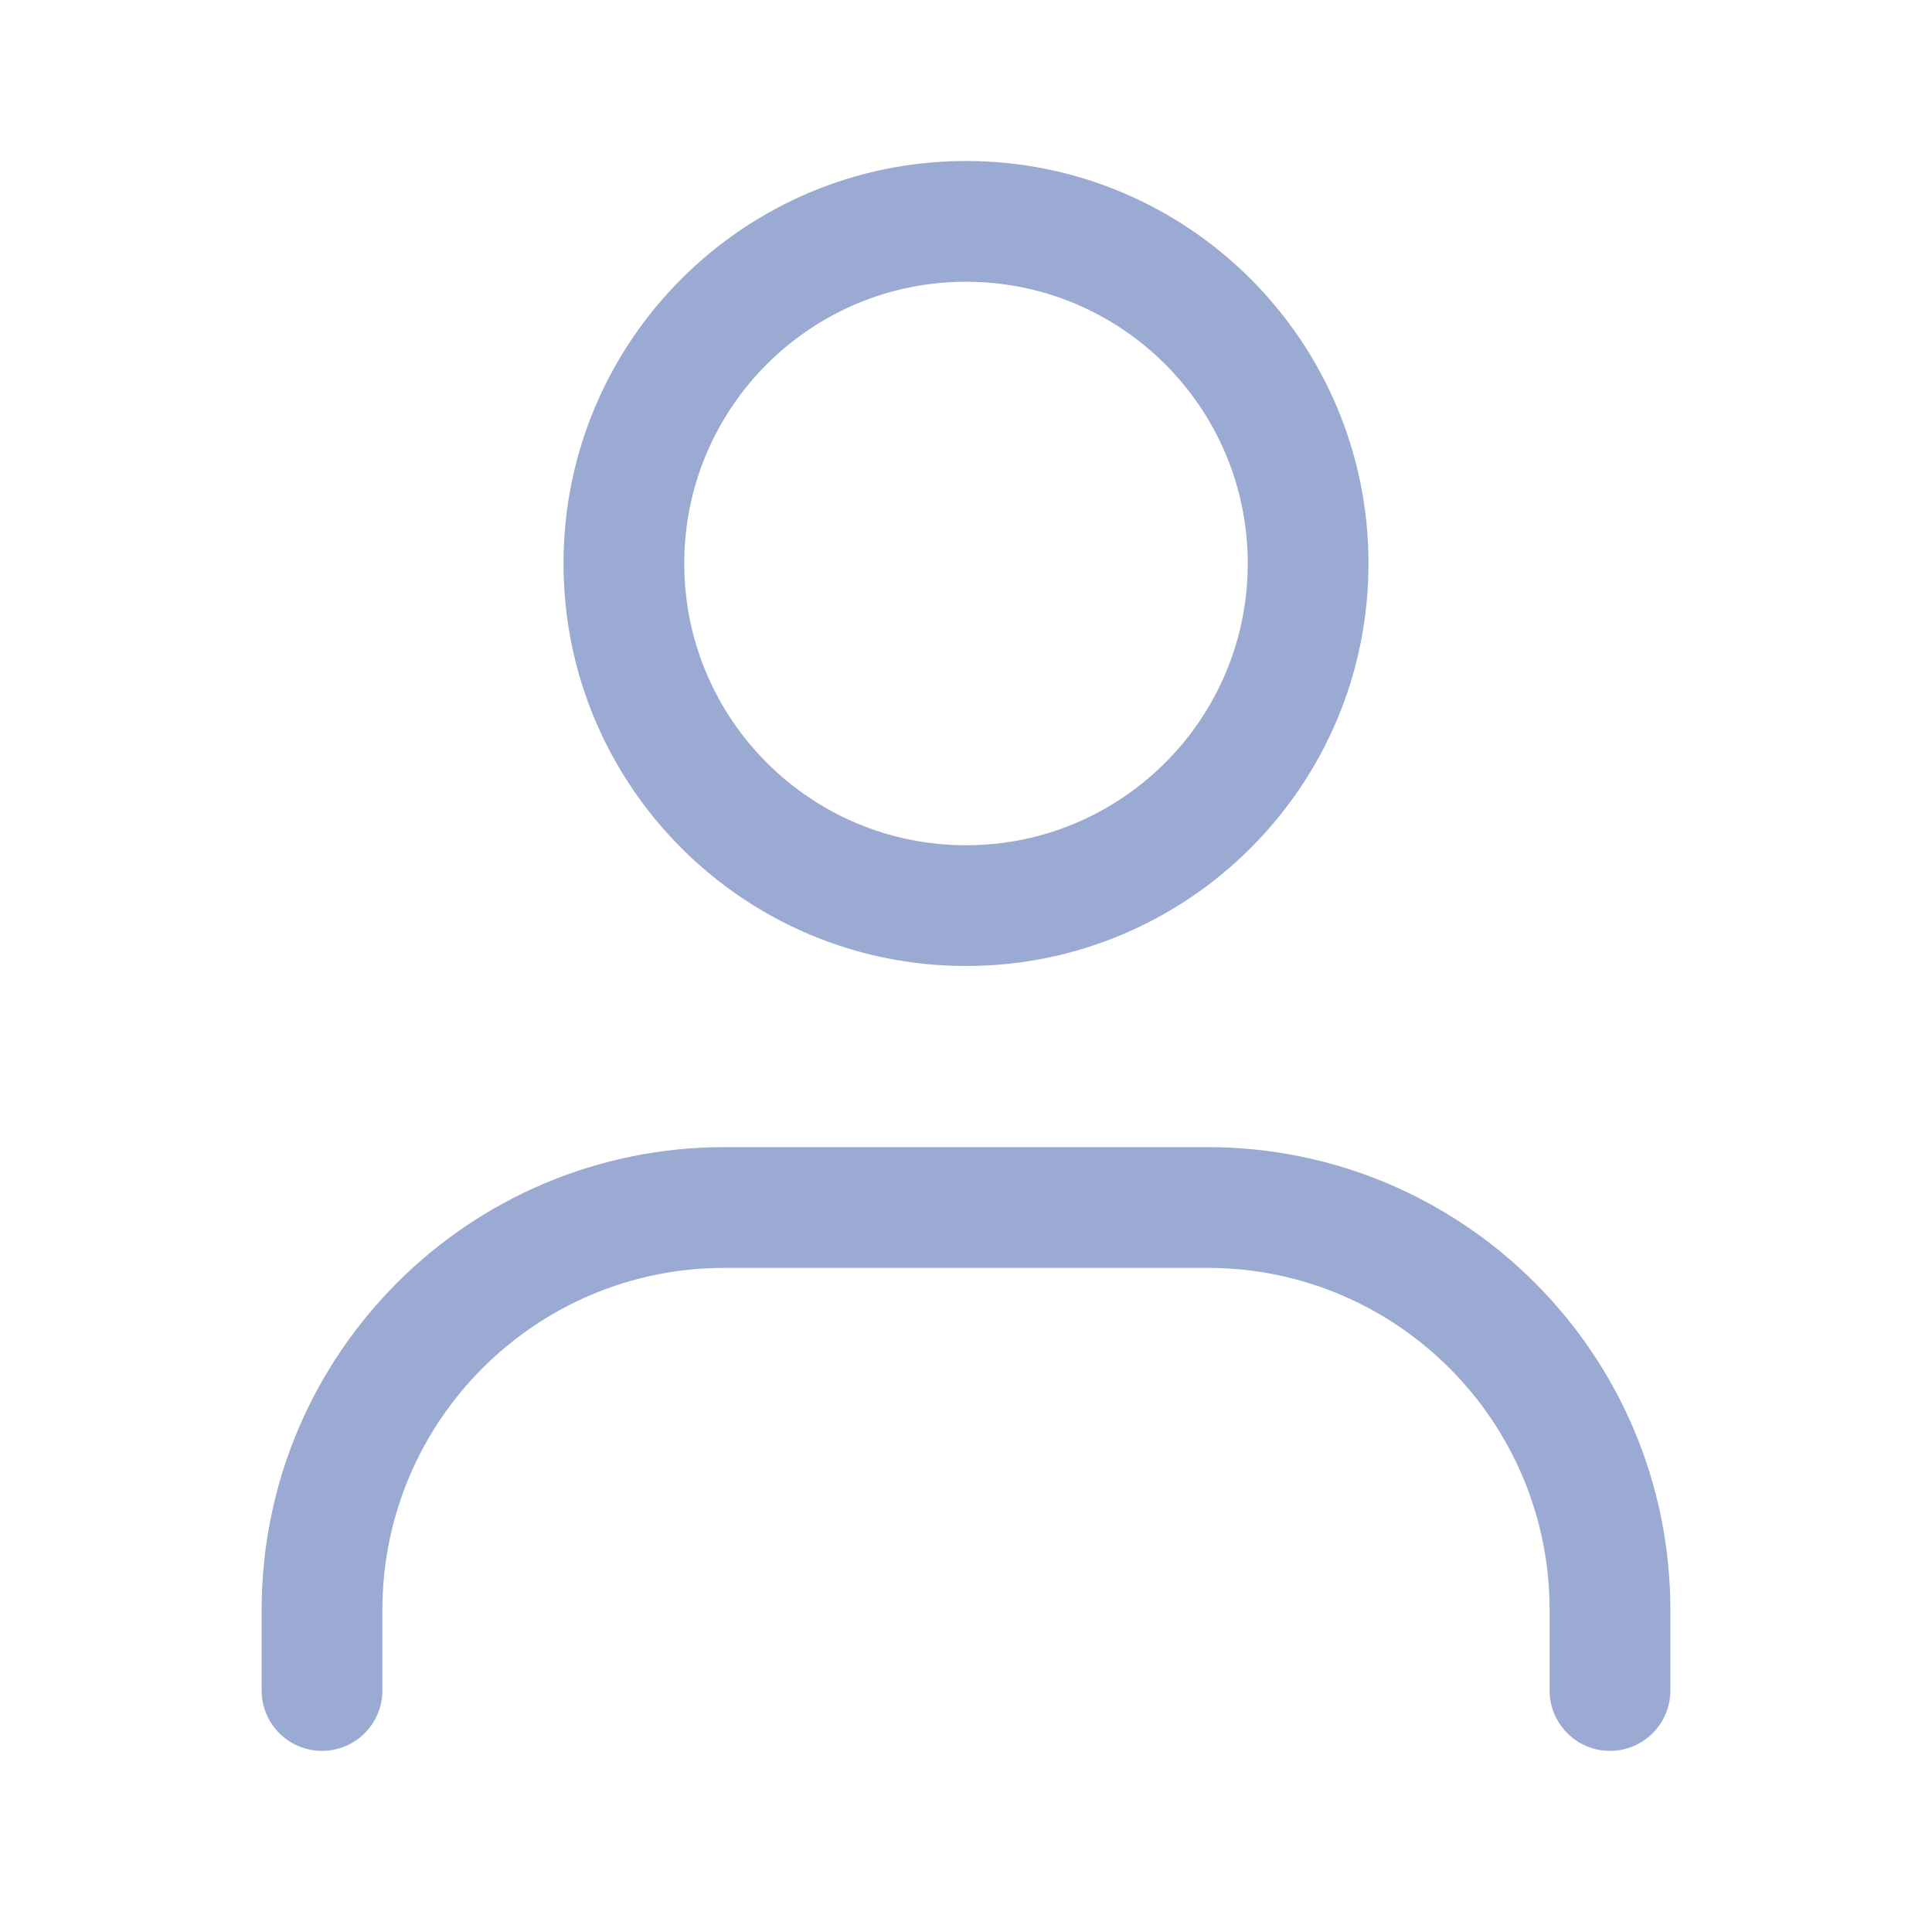
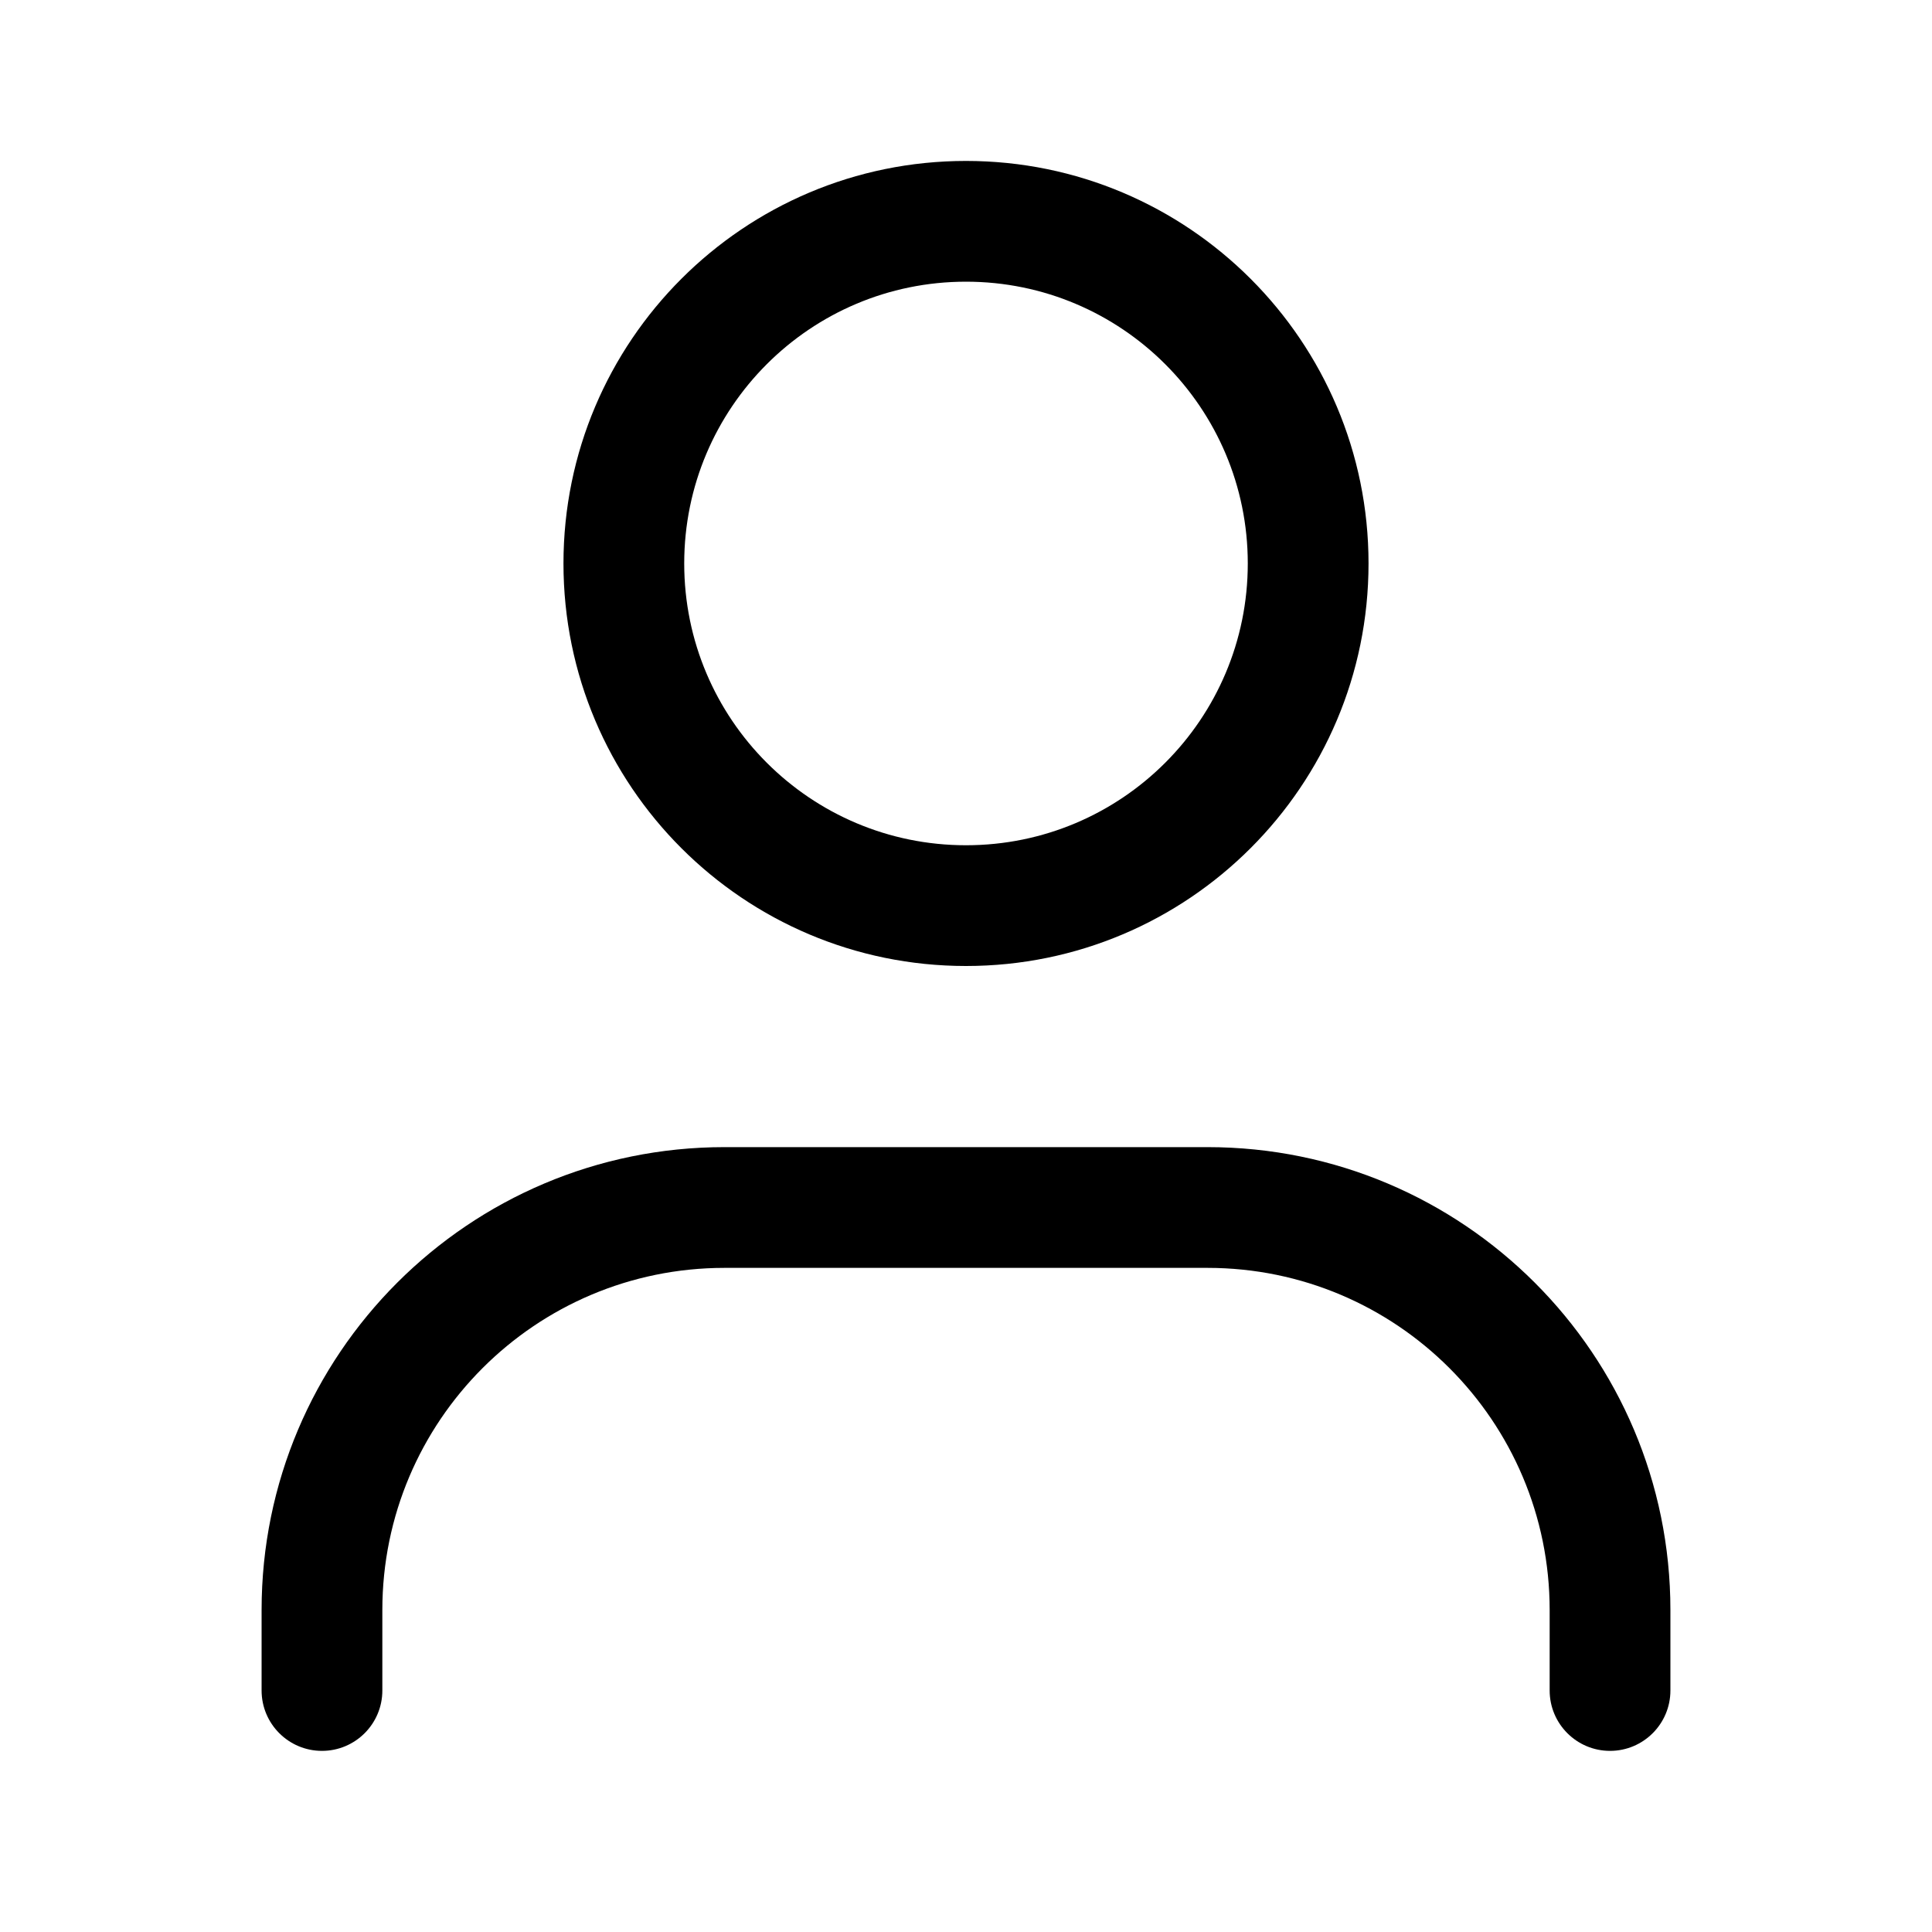
- <svg xmlns="http://www.w3.org/2000/svg" width="24" height="24" viewBox="0 0 24 24" fill="none">
-   <path fill-rule="evenodd" clip-rule="evenodd" d="M12 10.5C13.933 10.5 15.5 8.933 15.5 7C15.5 5.067 13.933 3.5 12 3.5C10.067 3.5 8.5 5.067 8.5 7C8.5 8.933 10.067 10.5 12 10.5ZM12 12C14.761 12 17 9.761 17 7C17 4.239 14.761 2 12 2C9.239 2 7 4.239 7 7C7 9.761 9.239 12 12 12Z" fill="#9BAAD3" />
-   <path fill-rule="evenodd" clip-rule="evenodd" d="M9 15.75C6.653 15.75 4.75 17.653 4.75 20V21C4.75 21.414 4.414 21.75 4 21.75C3.586 21.75 3.25 21.414 3.25 21V20C3.25 16.824 5.824 14.25 9 14.25H15C18.176 14.25 20.75 16.824 20.75 20V21C20.75 21.414 20.414 21.75 20 21.75C19.586 21.75 19.25 21.414 19.25 21V20C19.25 17.653 17.347 15.75 15 15.75H9Z" fill="#9BAAD3" />
+ <svg xmlns="http://www.w3.org/2000/svg" version="1.1" width="20" height="20" viewBox="0 0 20 20">
+   <path d="M10 8.75c-1.611 0-2.917-1.306-2.917-2.917s1.306-2.917 2.917-2.917c1.611 0 2.917 1.306 2.917 2.917s-1.306 2.917-2.917 2.917zM10 10c2.301 0 4.167-1.865 4.167-4.167s-1.866-4.167-4.167-4.167c-2.301 0-4.167 1.865-4.167 4.167s1.865 4.167 4.167 4.167z" />
+   <path d="M7.5 13.125c-1.956 0-3.542 1.586-3.542 3.542v0.833c0 0.345-0.28 0.625-0.625 0.625s-0.625-0.28-0.625-0.625v-0.833c0-2.646 2.145-4.792 4.792-4.792h5c2.646 0 4.792 2.145 4.792 4.792v0.833c0 0.345-0.28 0.625-0.625 0.625s-0.625-0.28-0.625-0.625v-0.833c0-1.956-1.586-3.542-3.542-3.542h-5z" />
</svg>
